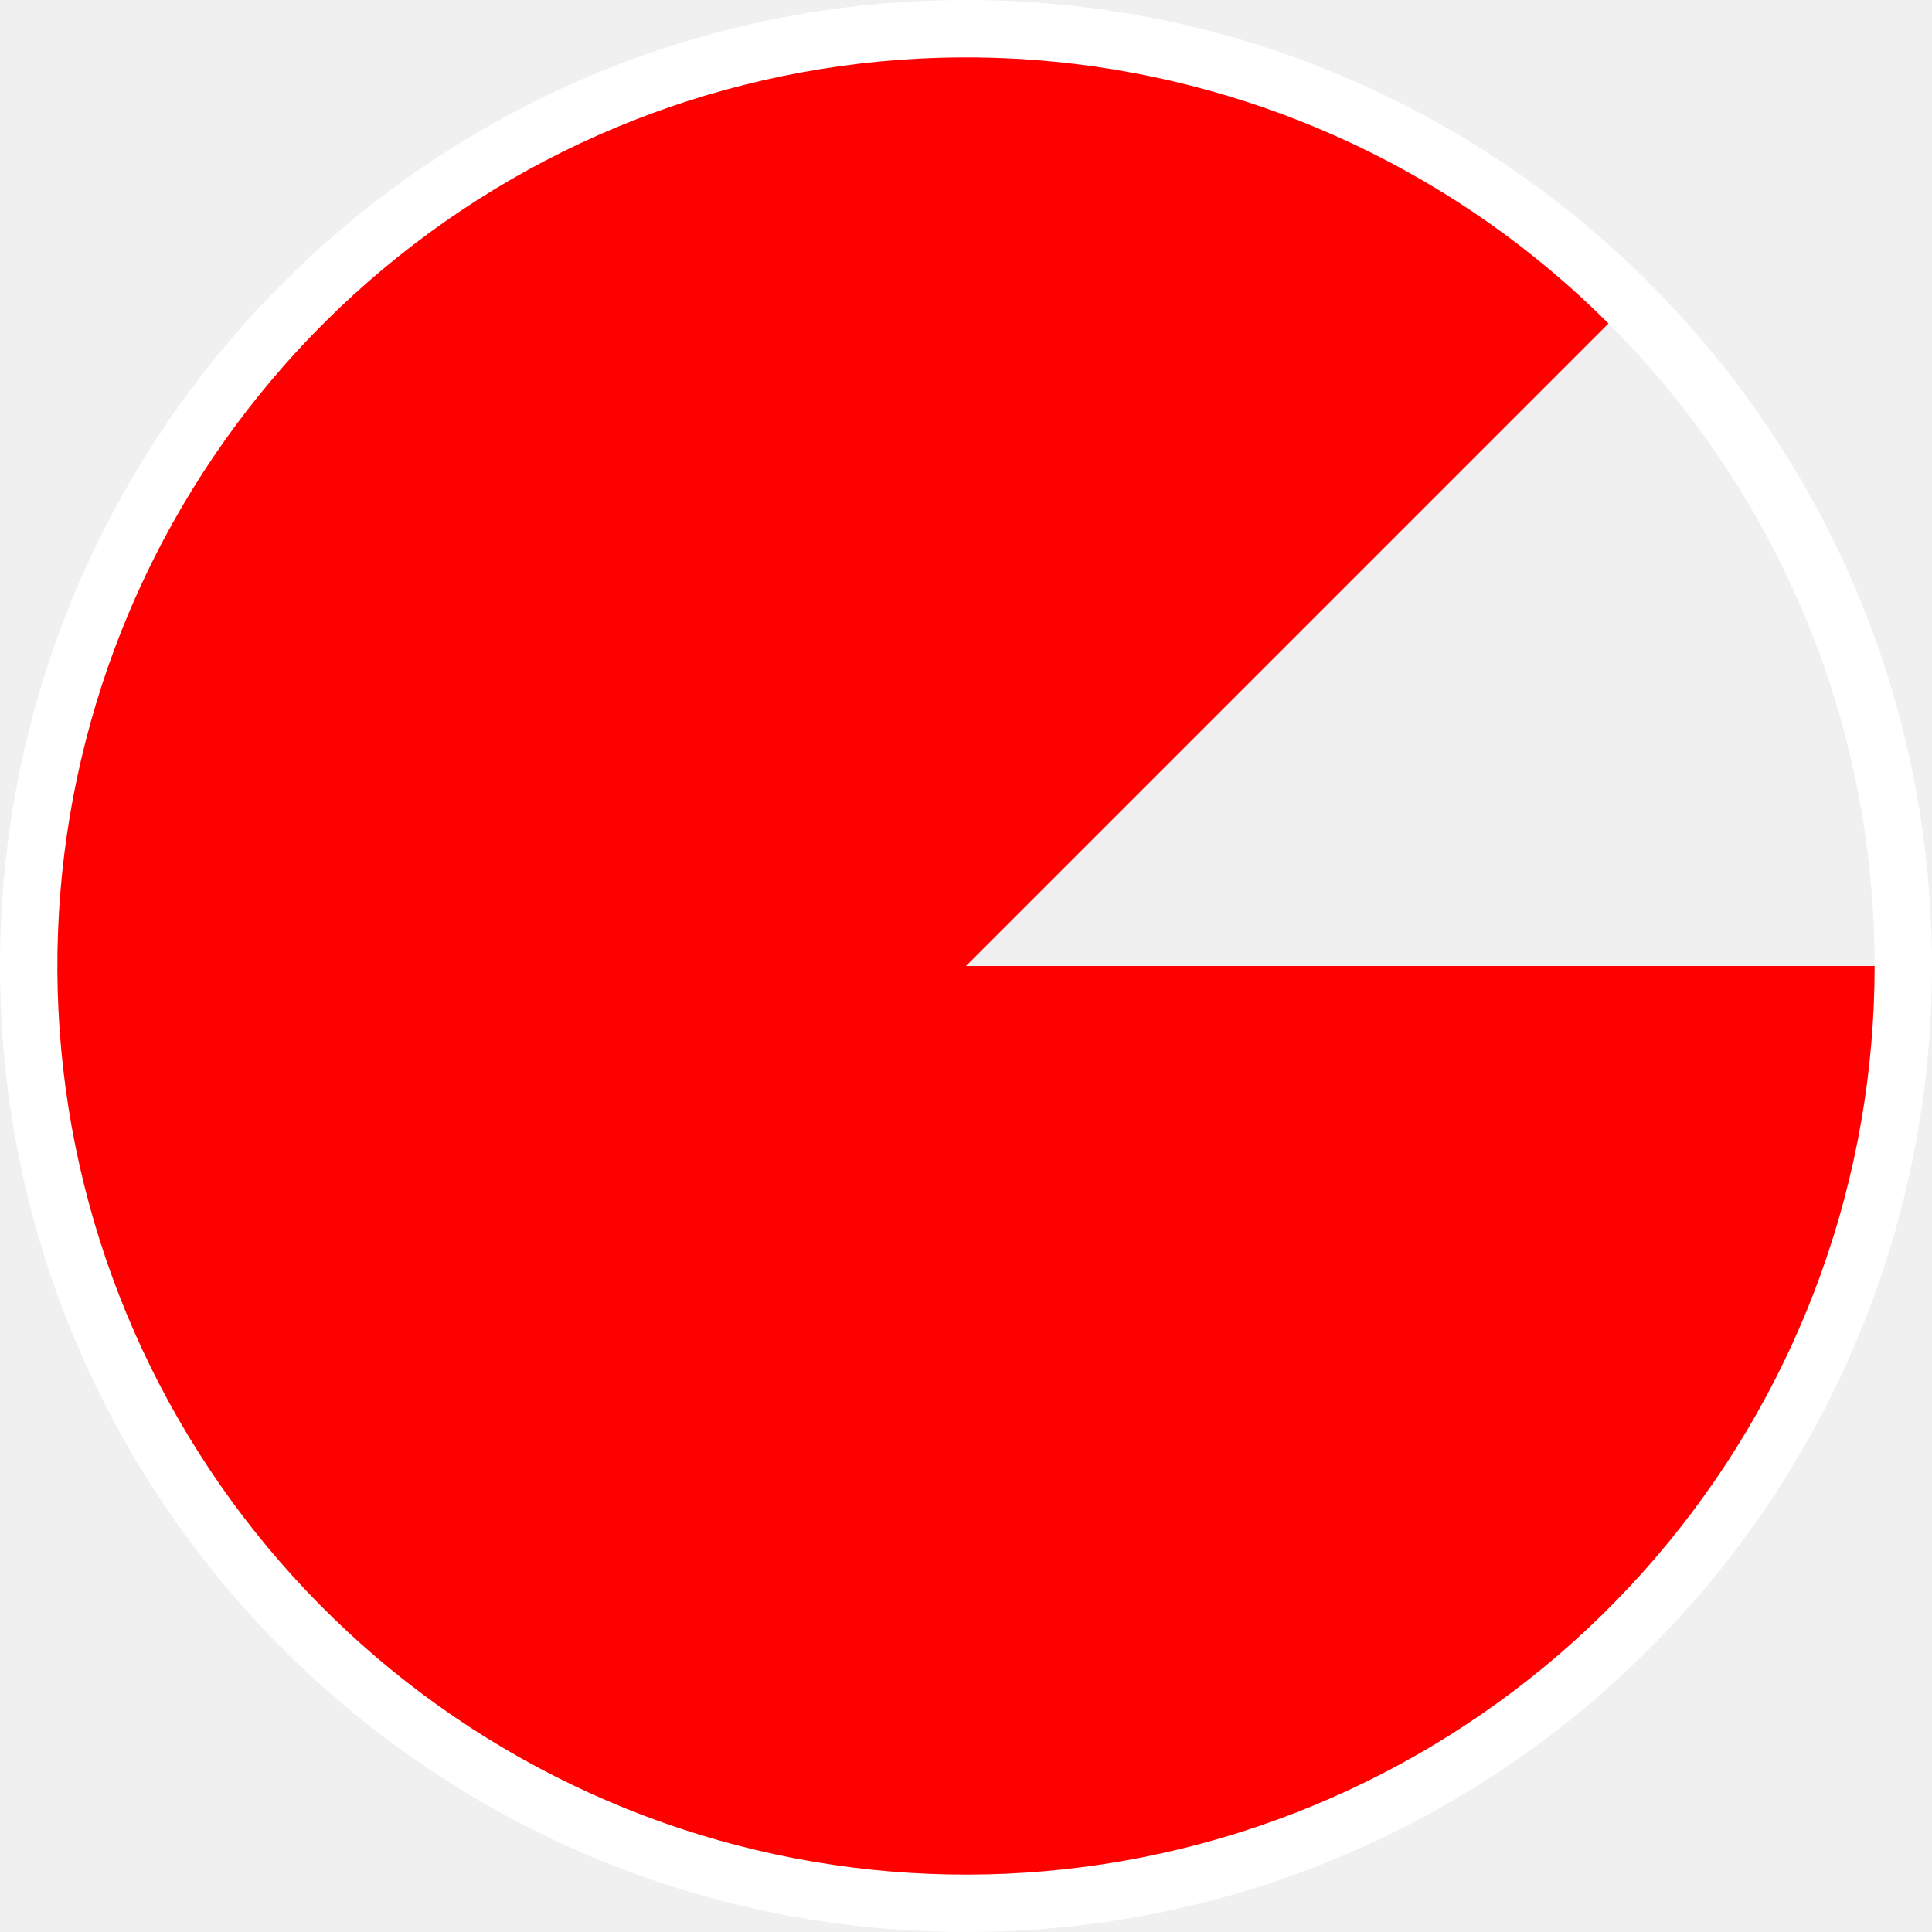
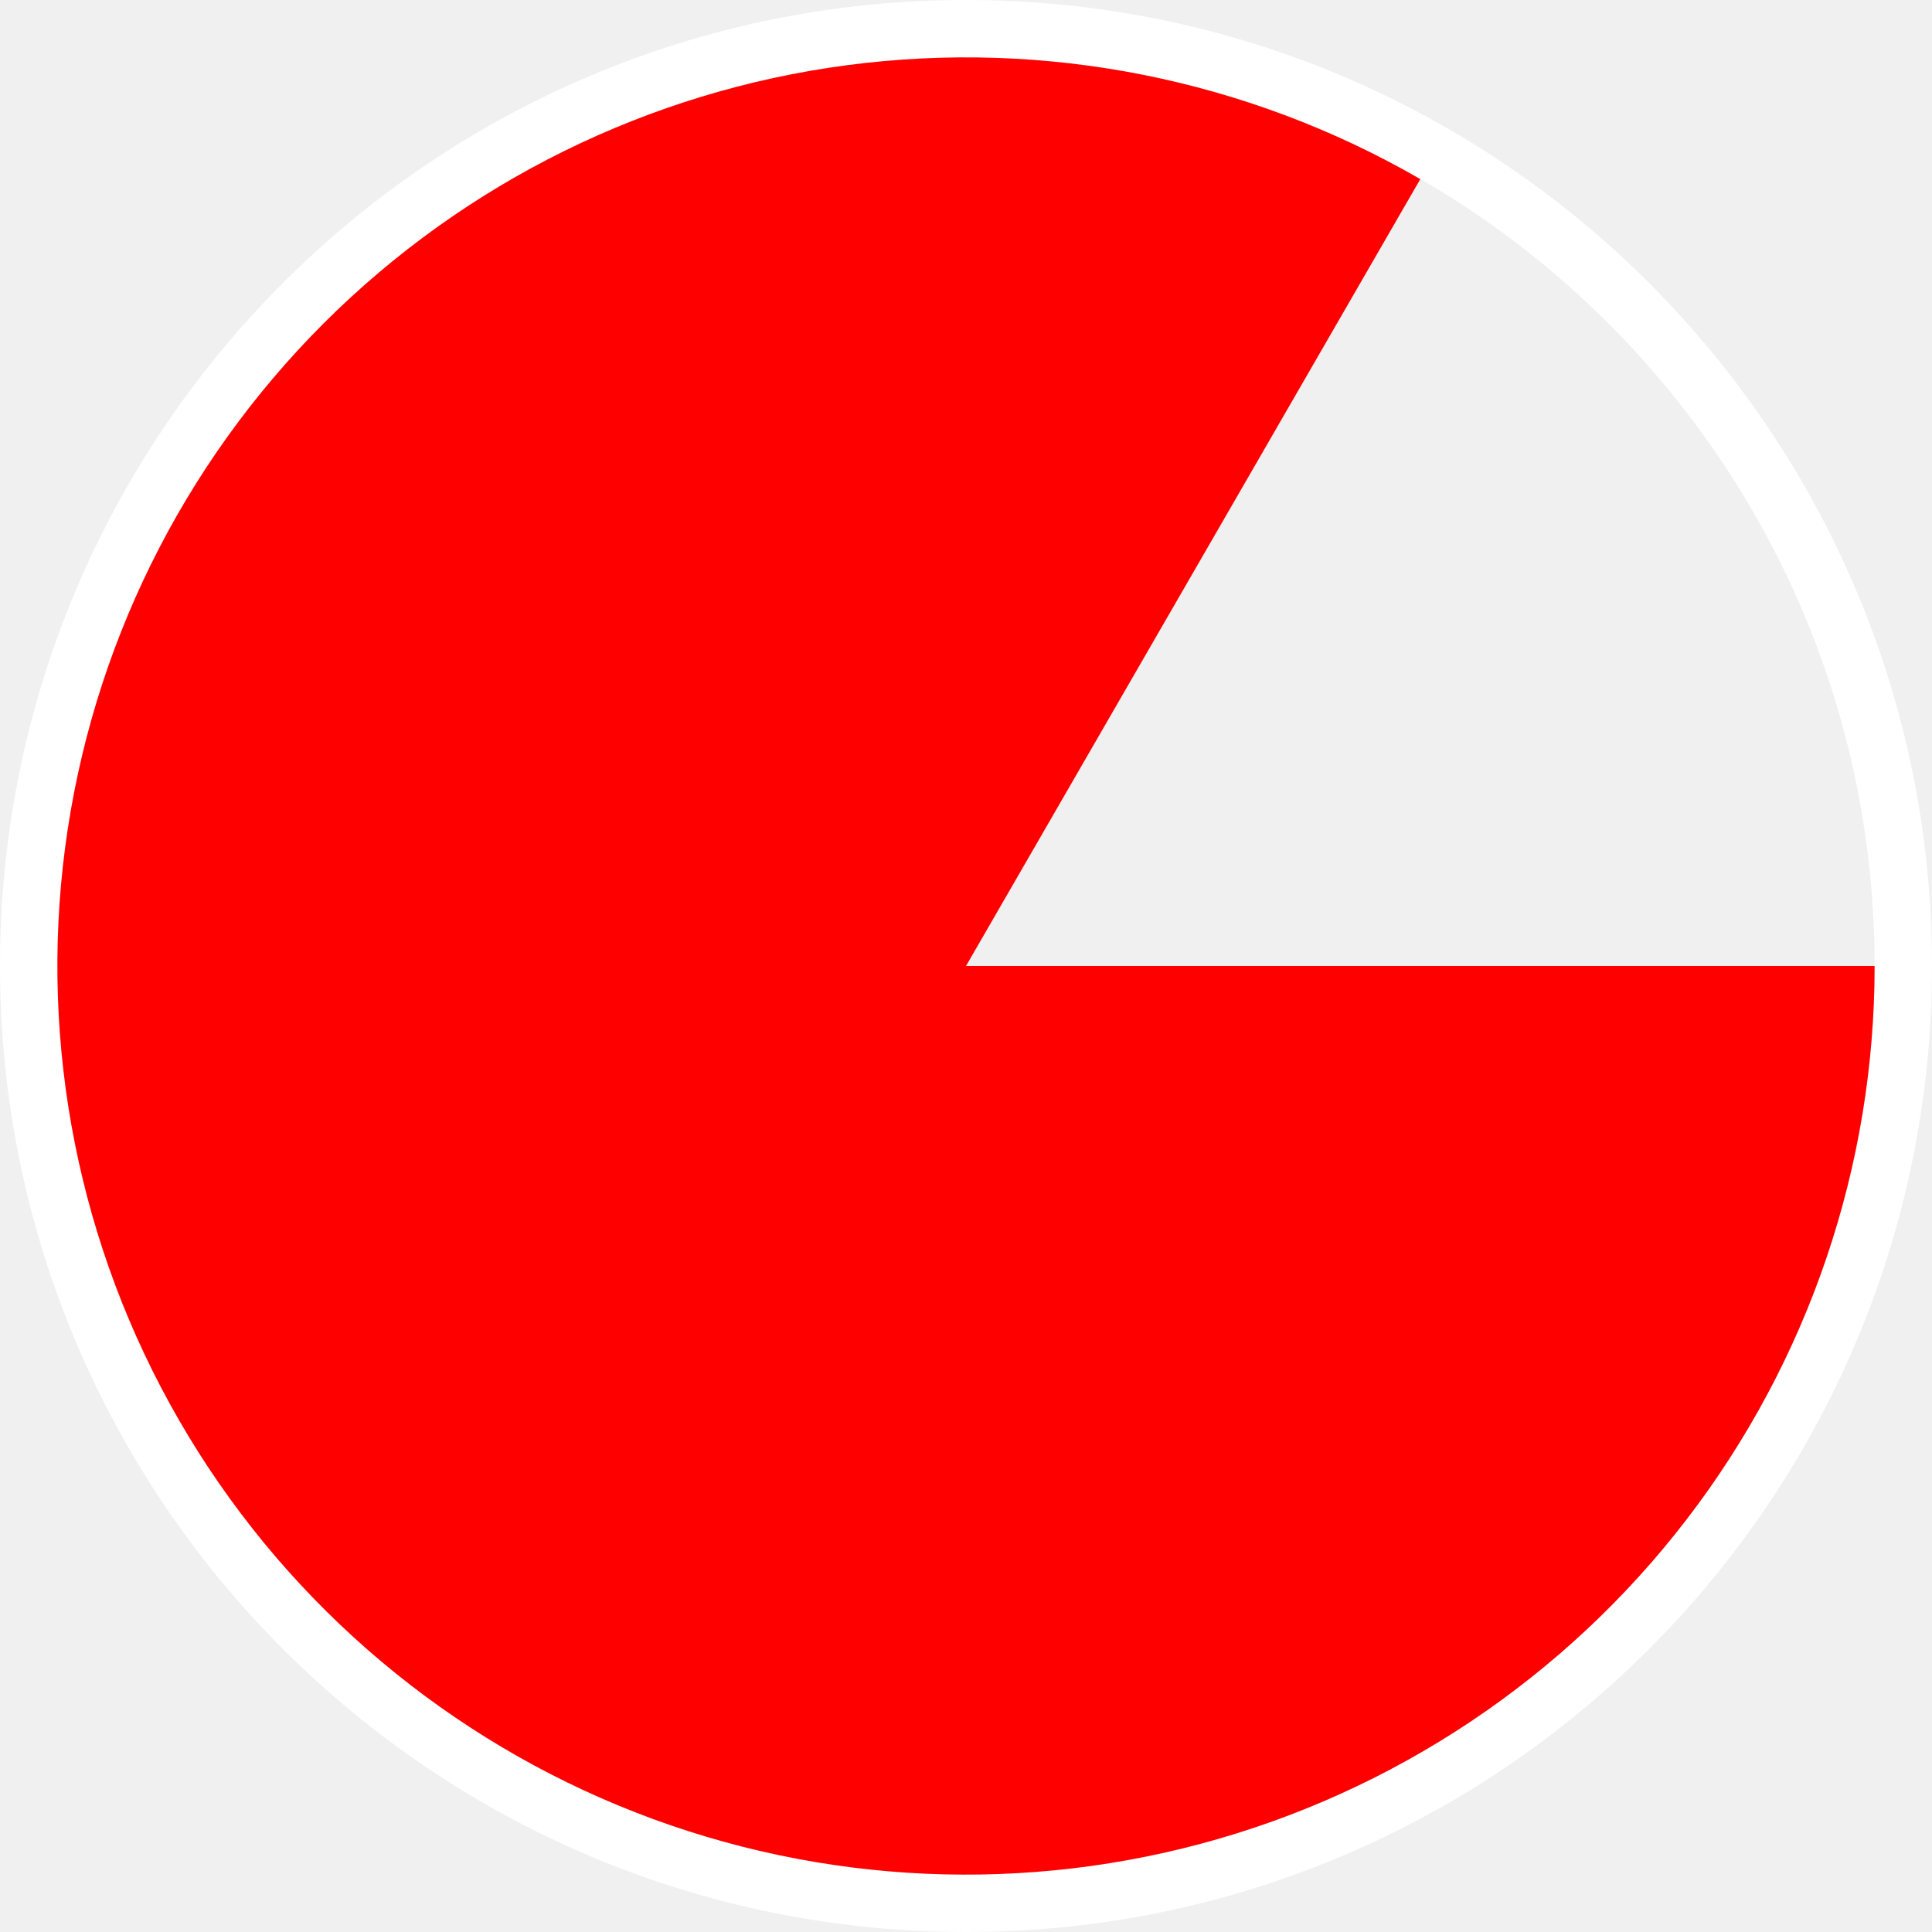
<svg xmlns="http://www.w3.org/2000/svg" width="101" height="101" viewBox="0 0 101 101" fill="none">
  <circle cx="50.5" cy="50.5" r="49" stroke="white" stroke-width="3" />
-   <path d="M98 50.5C98 61.489 94.19 72.139 87.218 80.634C80.246 89.129 70.545 94.943 59.767 97.087C48.989 99.231 37.8 97.572 28.109 92.391C18.417 87.211 10.821 78.83 6.616 68.677C2.41 58.525 1.855 47.228 5.045 36.712C8.235 26.195 14.973 17.111 24.11 11.005C33.248 4.9 44.219 2.152 55.156 3.229C66.092 4.306 76.317 9.142 84.088 16.912L50.5 50.5H98Z" fill="#FF0000" />
+   <path d="M98 50.5C98 60.956 94.55 71.121 88.184 79.416C81.819 87.712 72.894 93.675 62.794 96.382C52.694 99.088 41.983 98.386 32.322 94.384C22.662 90.383 14.592 83.305 9.364 74.25C4.136 65.195 2.042 54.667 3.406 44.3C4.771 33.933 9.519 24.306 16.912 16.912C24.306 9.519 33.933 4.771 44.3 3.406C54.667 2.042 65.195 4.136 74.25 9.364L50.5 50.5H98Z" fill="#FF0000" />
</svg>
